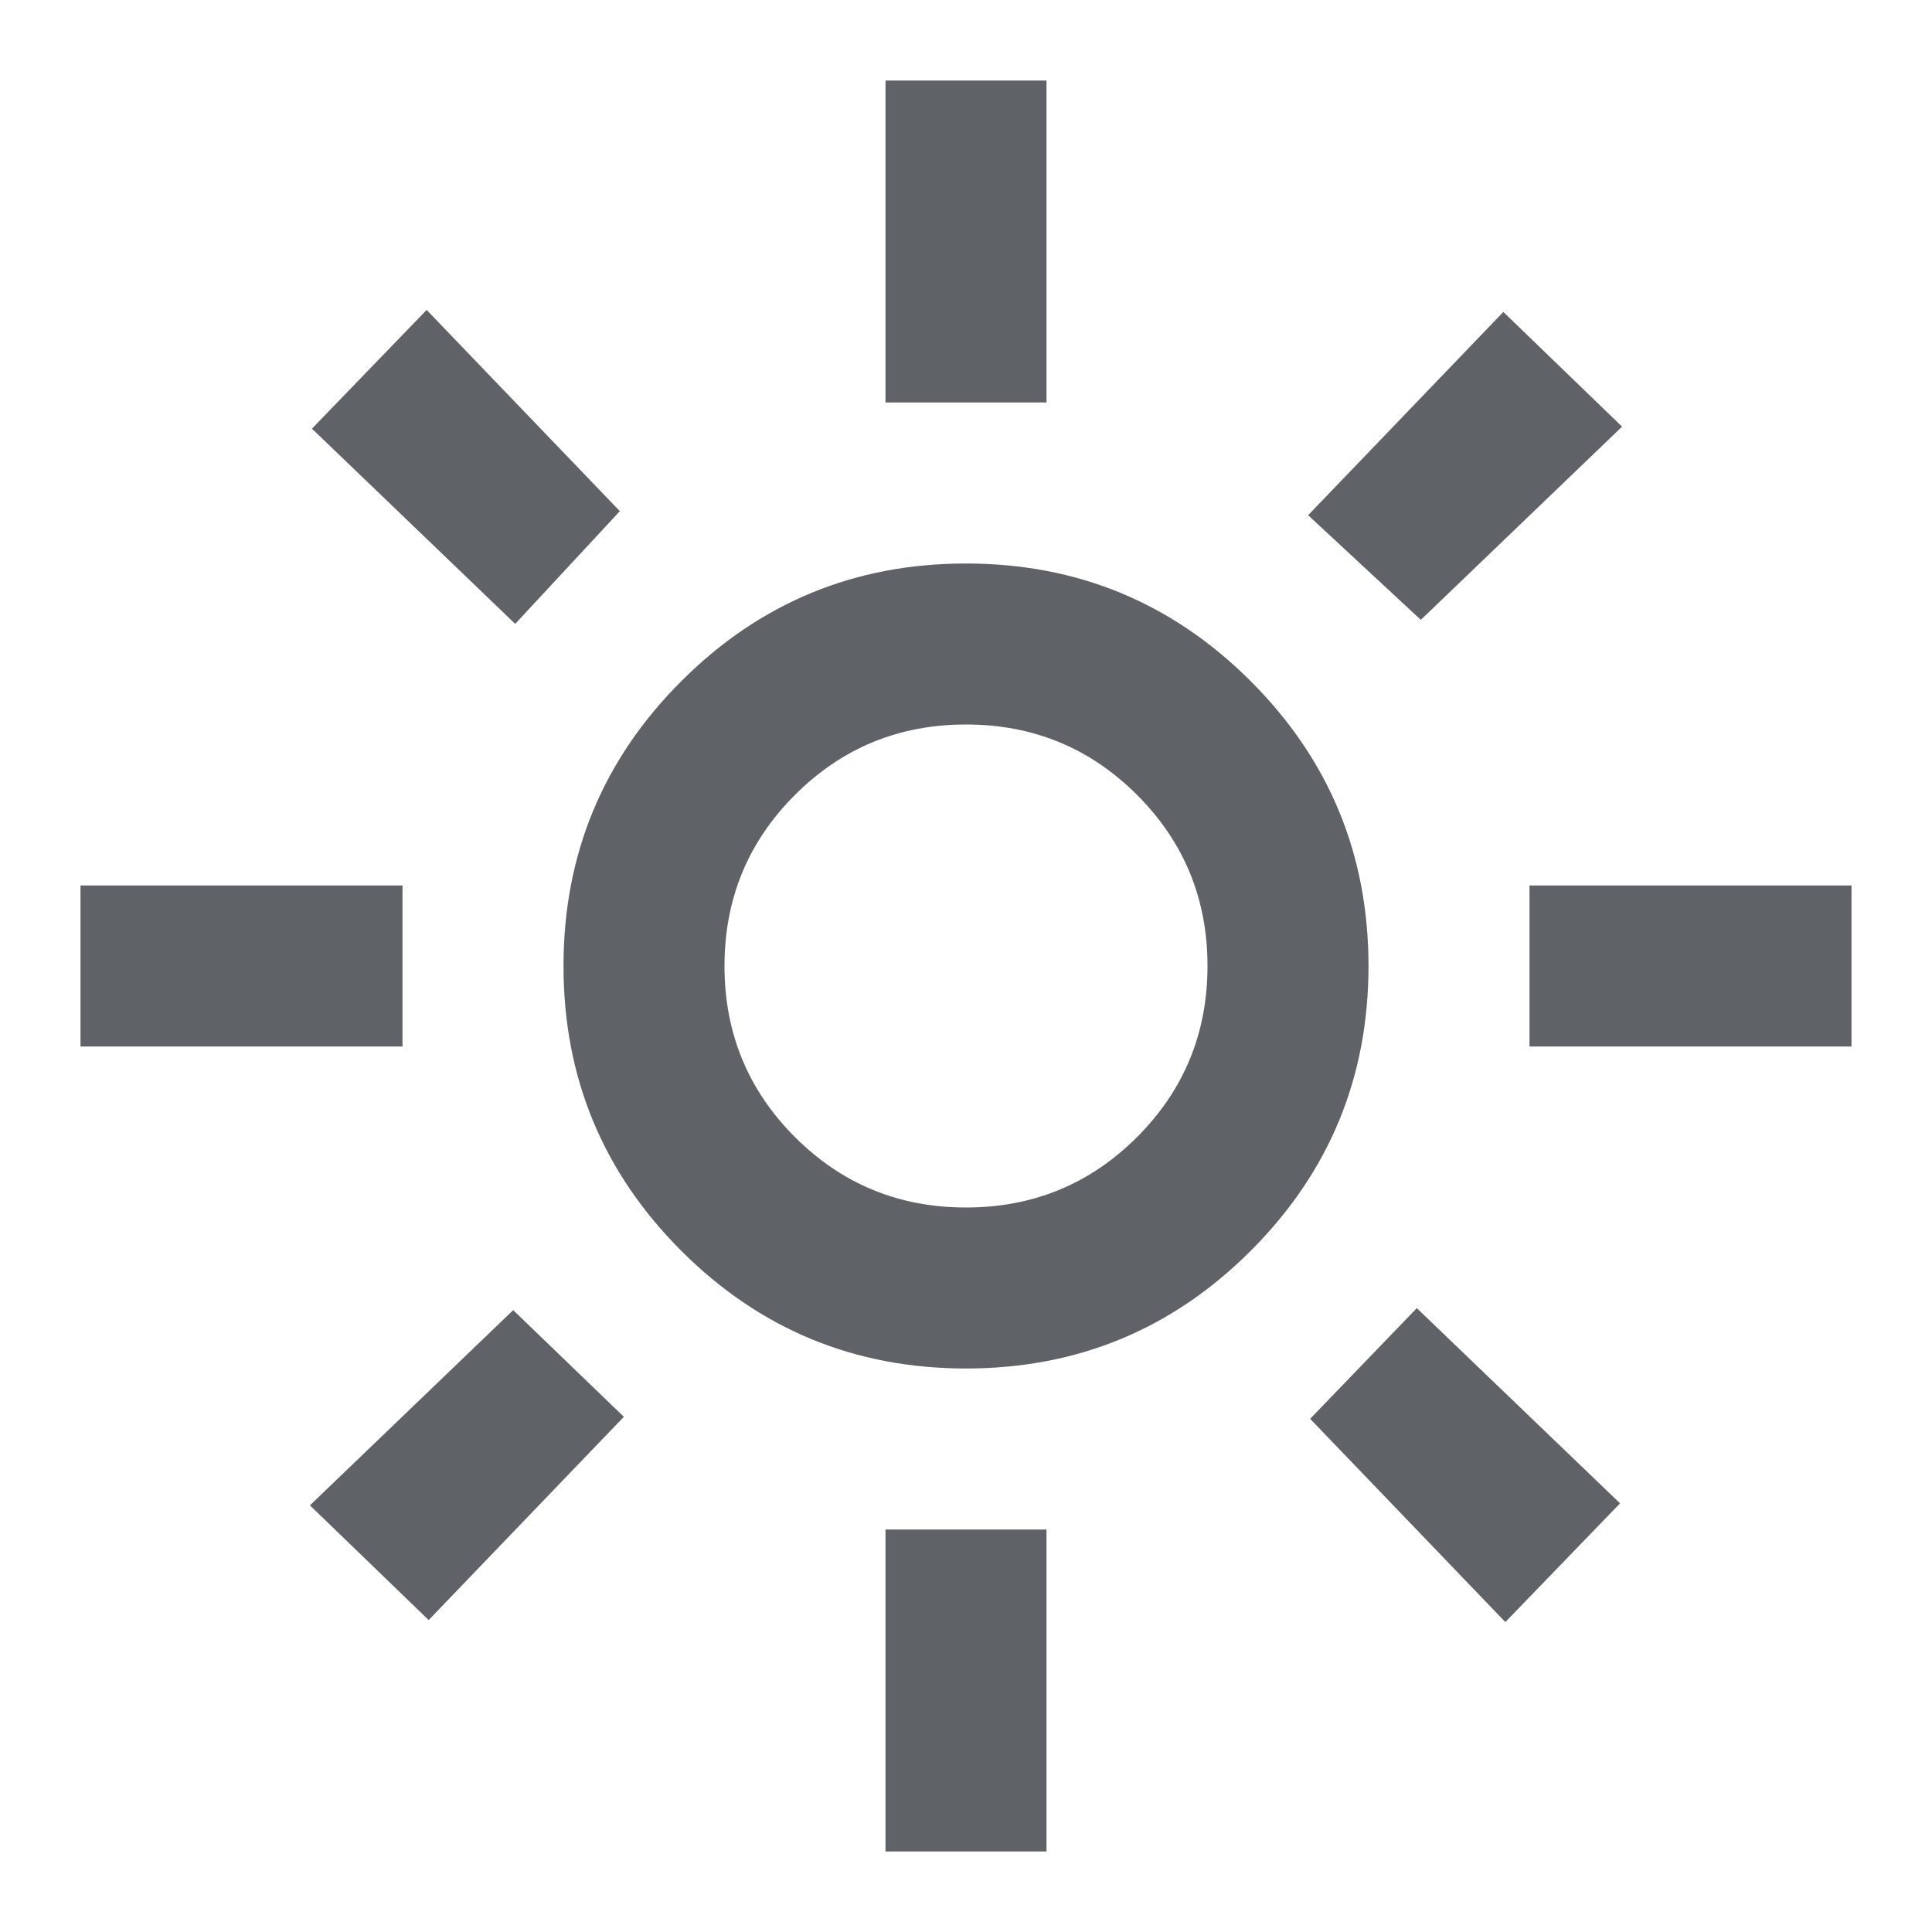
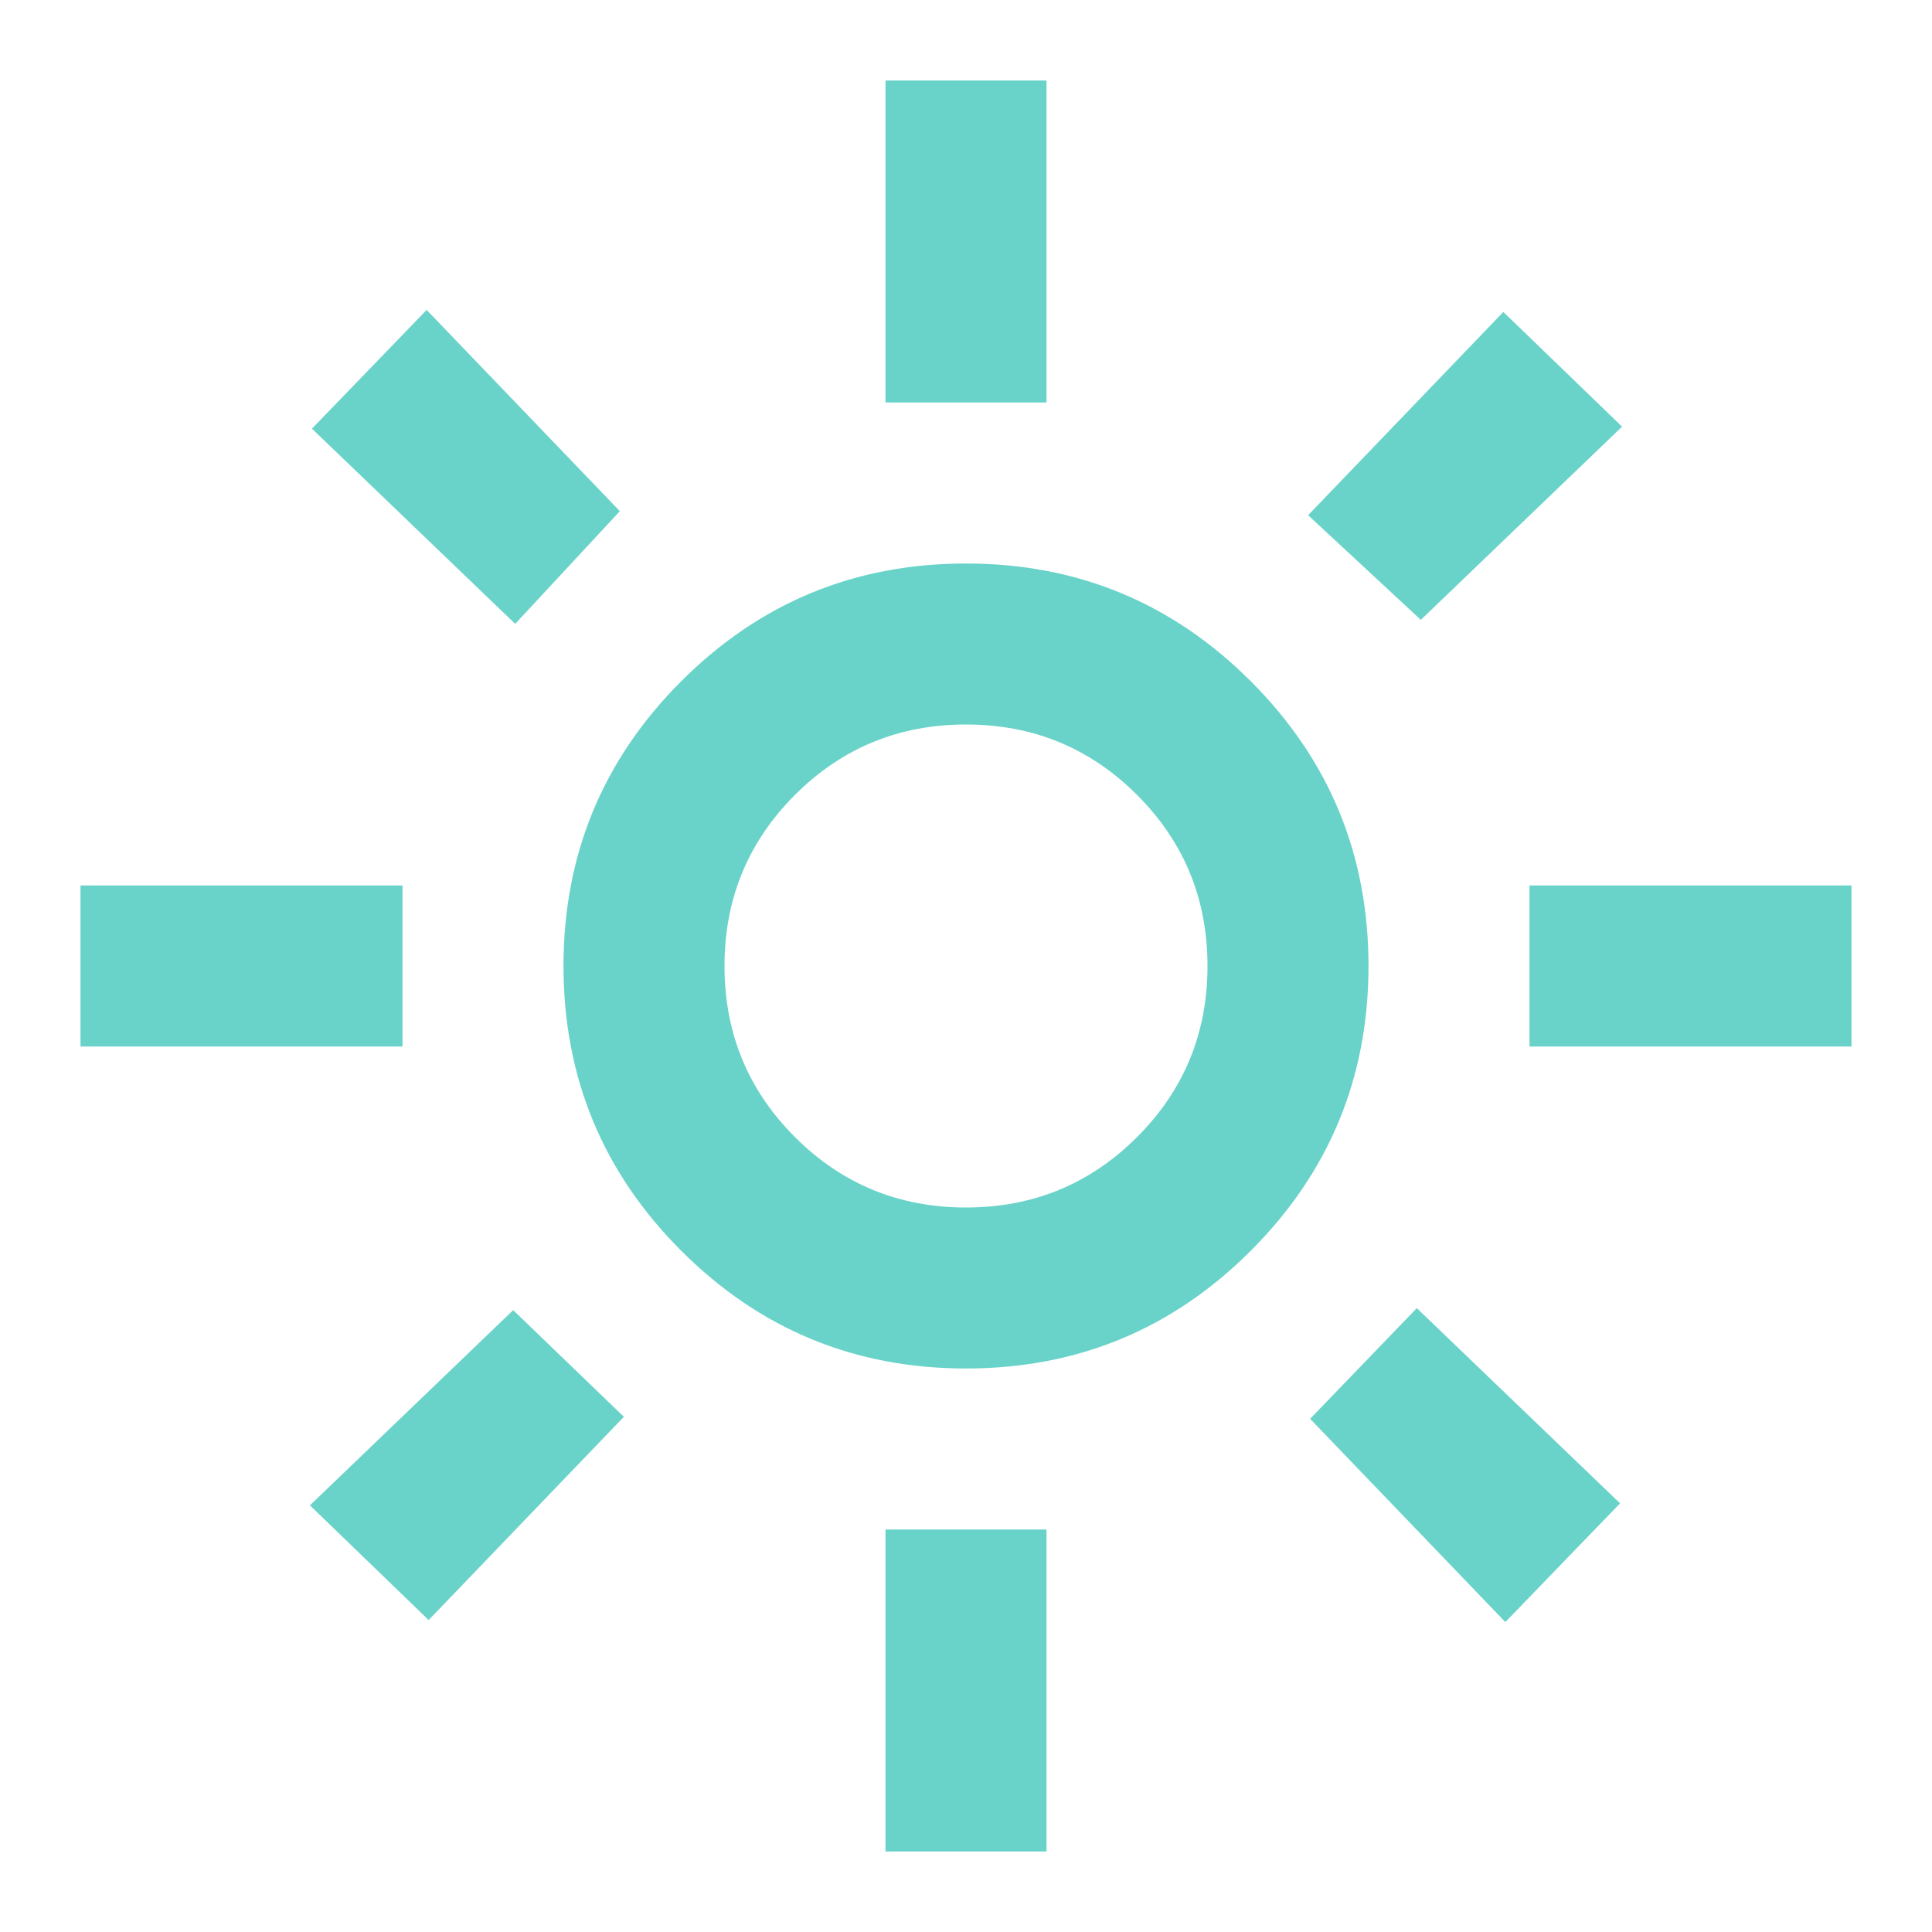
- <svg xmlns="http://www.w3.org/2000/svg" height="24px" viewBox="0 -960 960 960" width="24px" fill="#5f6368">
+ <svg xmlns="http://www.w3.org/2000/svg" height="24px" viewBox="0 -960 960 960" width="24px" fill="#69D3C9">
  <path d="M480-360q50 0 85-35t35-85q0-50-35-85t-85-35q-50 0-85 35t-35 85q0 50 35 85t85 35Zm0 80q-83 0-141.5-58.5T280-480q0-83 58.5-141.5T480-680q83 0 141.5 58.5T680-480q0 83-58.5 141.5T480-280ZM200-440H40v-80h160v80Zm720 0H760v-80h160v80ZM440-760v-160h80v160h-80Zm0 720v-160h80v160h-80ZM256-650l-101-97 57-59 96 100-52 56Zm492 496-97-101 53-55 101 97-57 59Zm-98-550 97-101 59 57-100 96-56-52ZM154-212l101-97 55 53-97 101-59-57Zm326-268Z" />
</svg>
